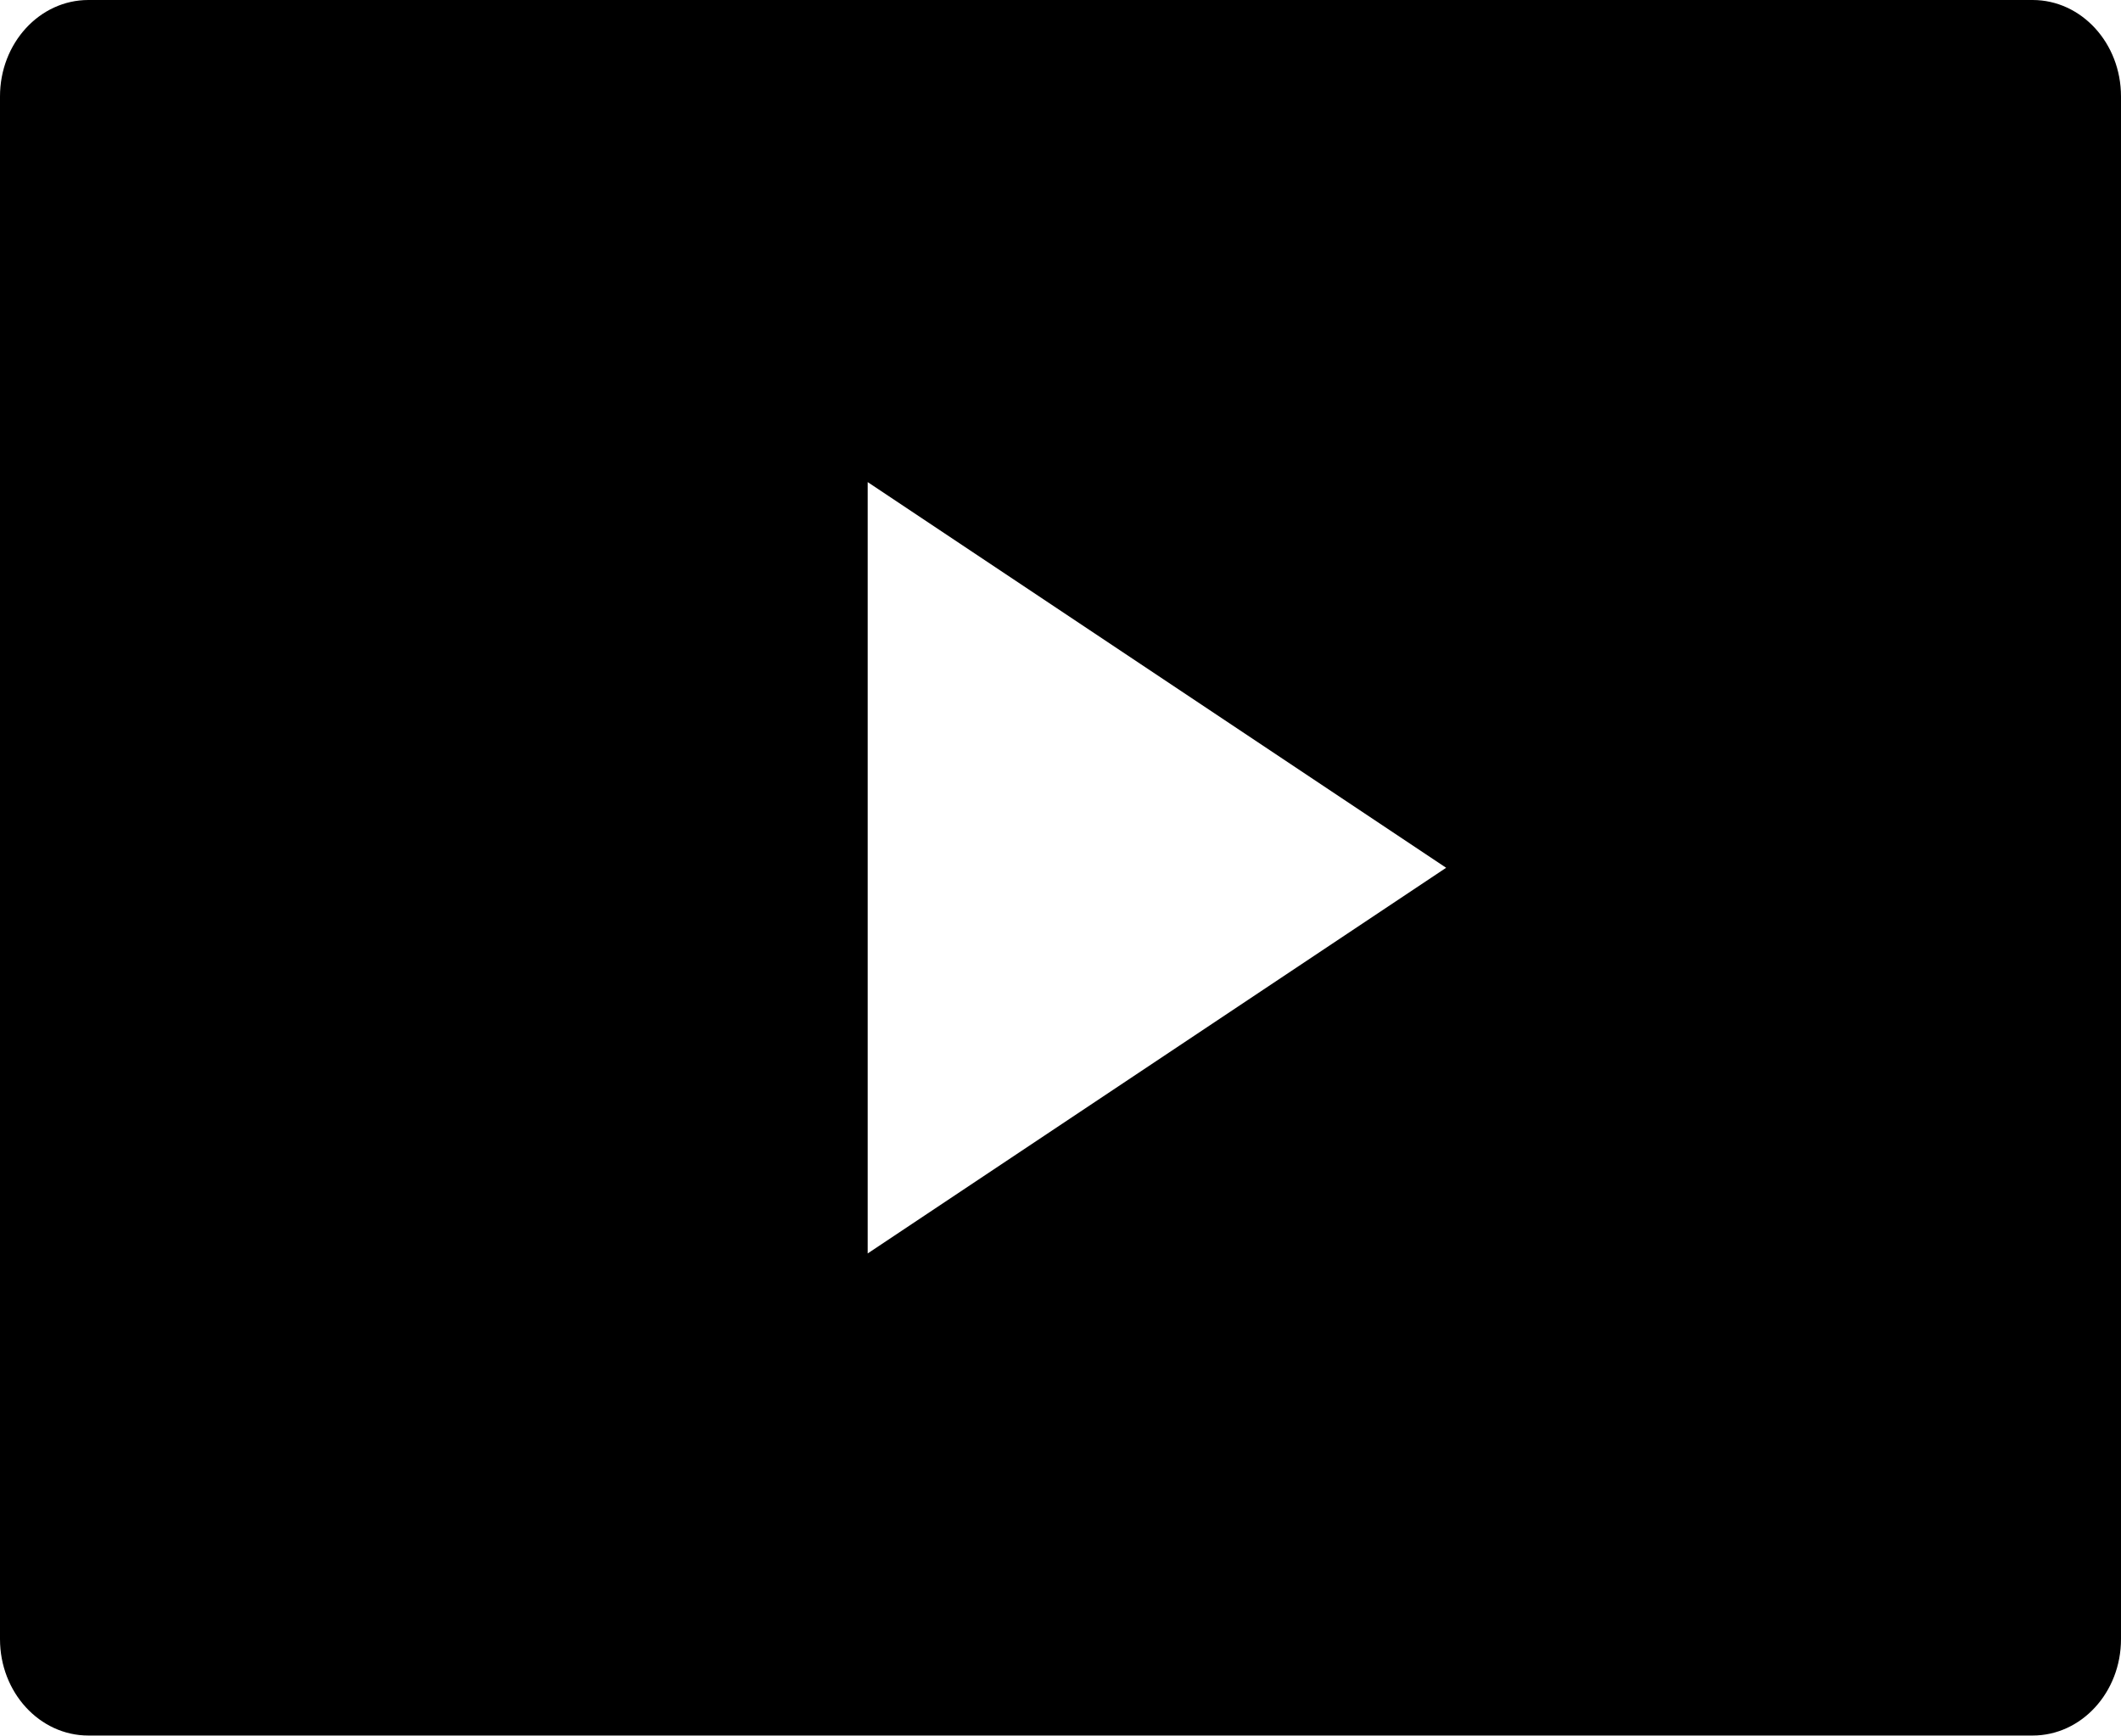
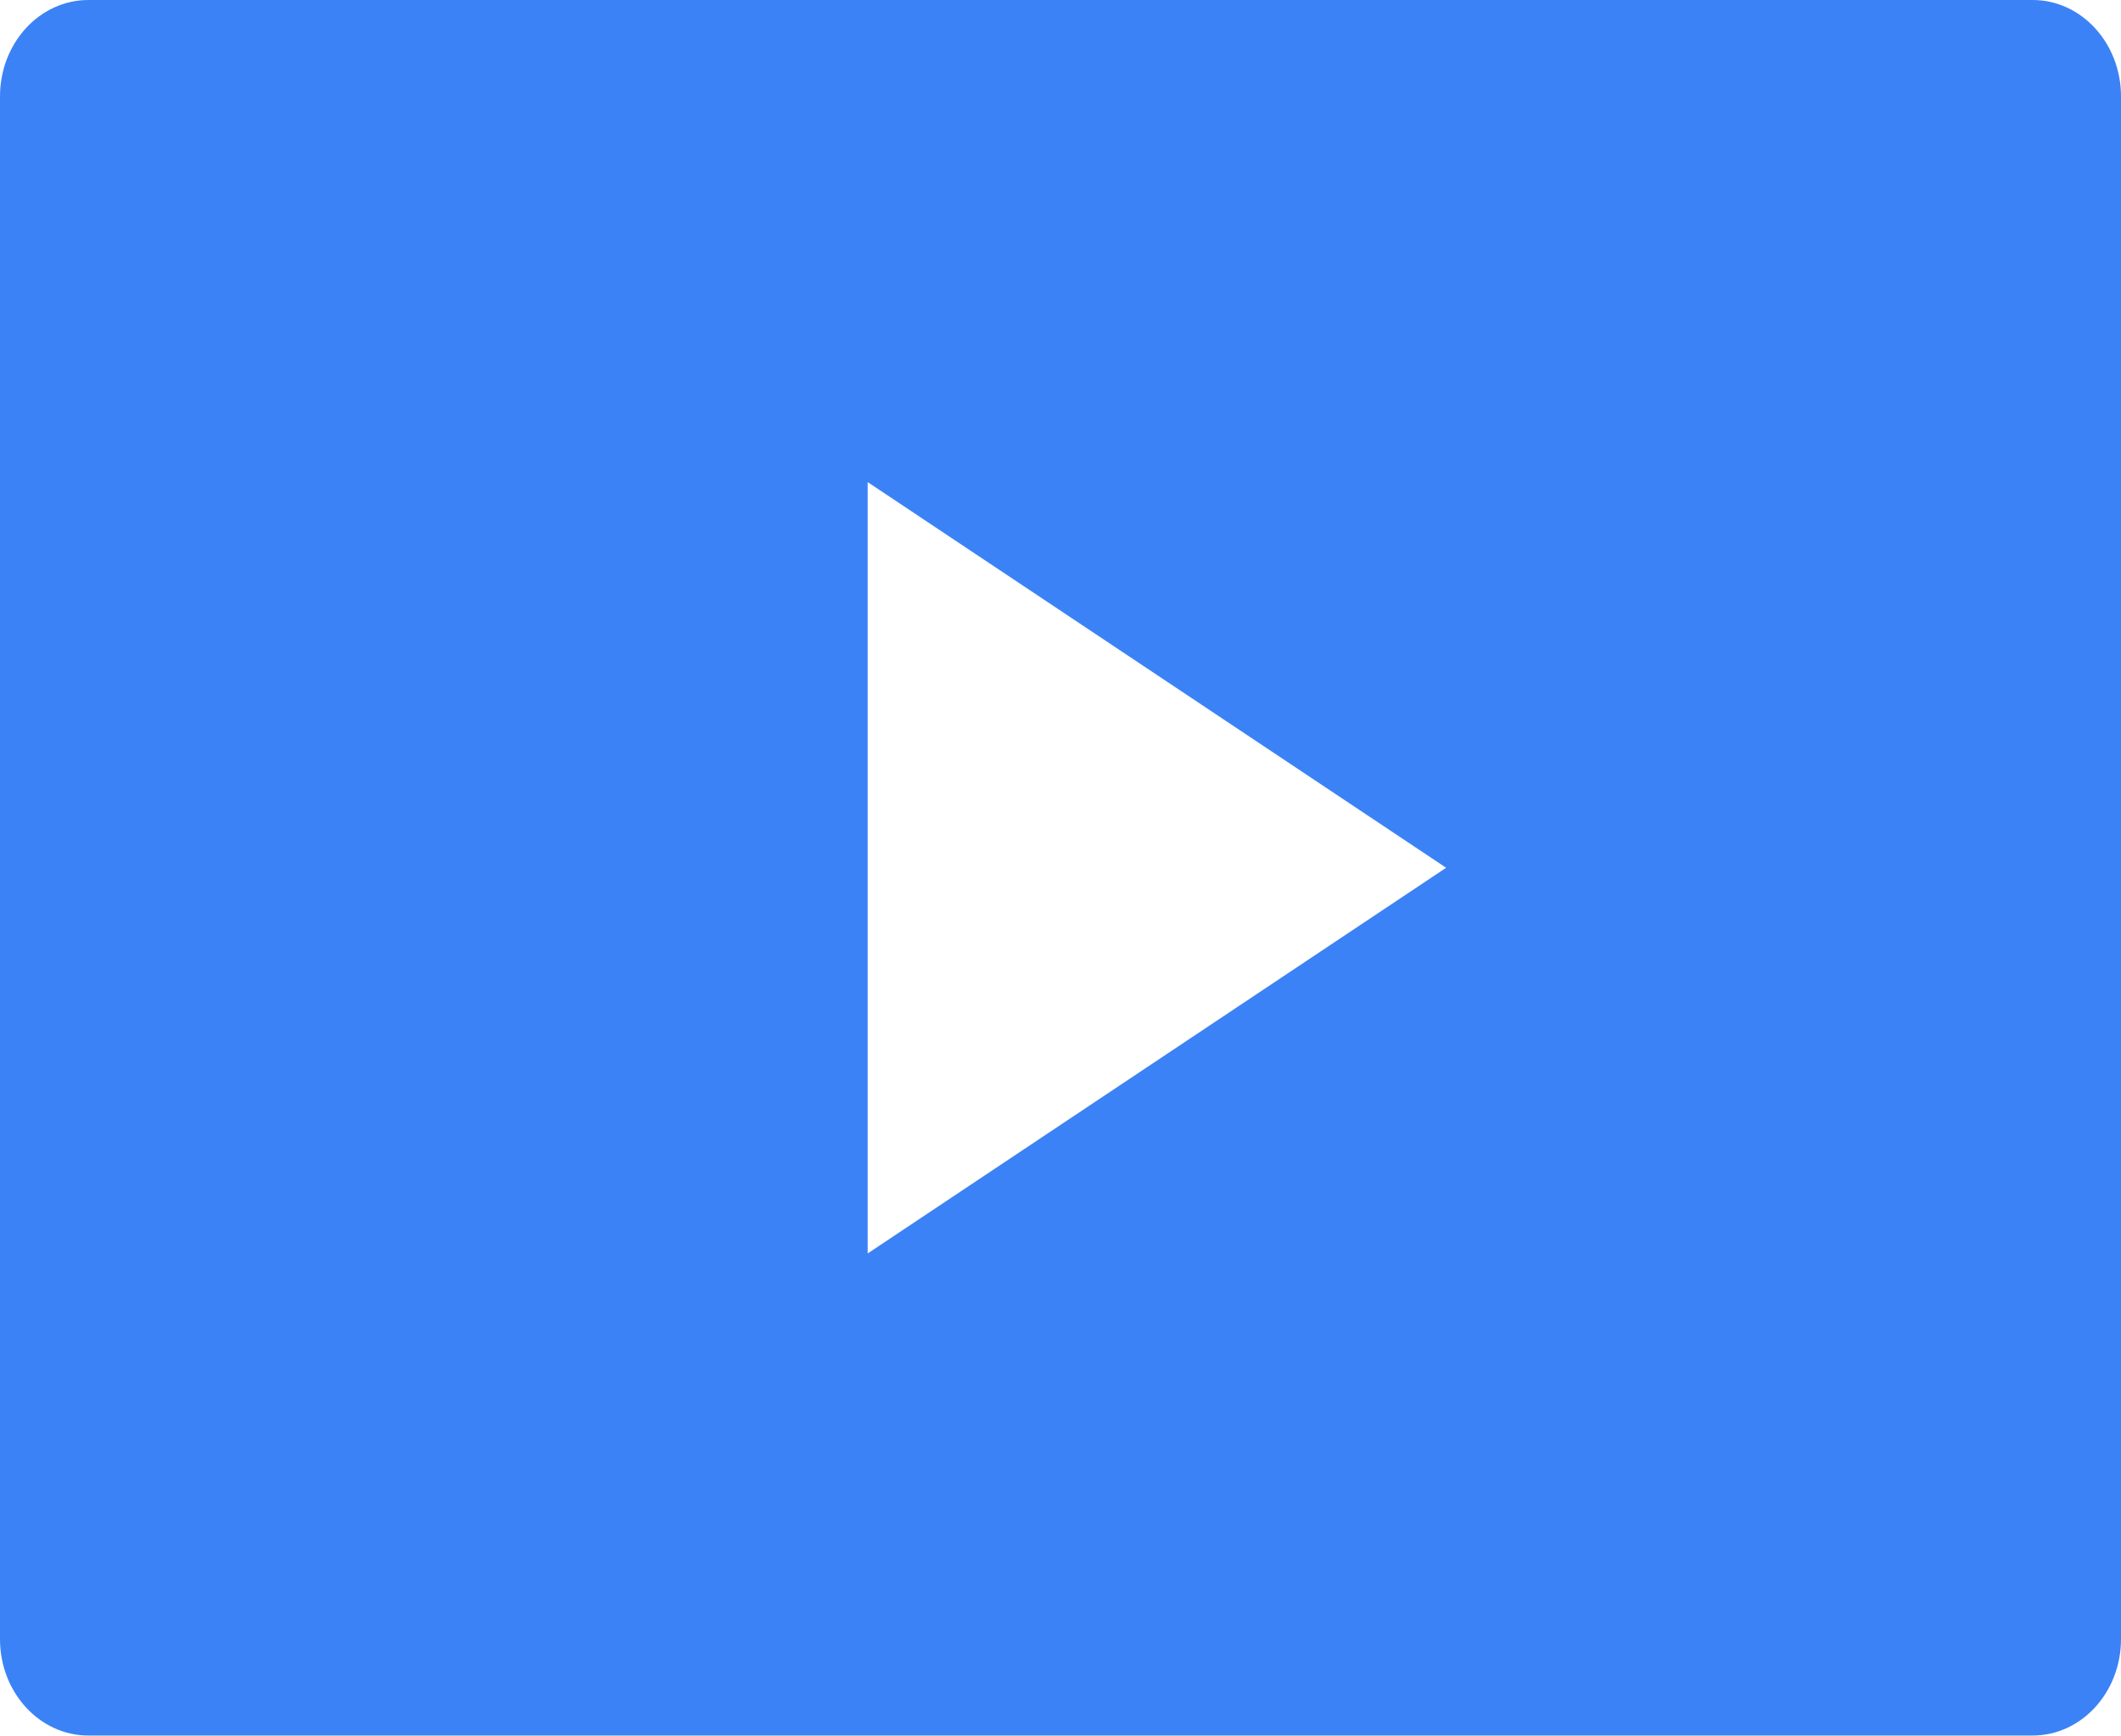
- <svg xmlns="http://www.w3.org/2000/svg" class="sz le al ah ap" width="22" height="18">
+ <svg xmlns="http://www.w3.org/2000/svg" fill="#3b82f6" width="22" height="18">
  <path d="M21.083 0H.917C.41 0 0 .448 0 1v16c0 .552.41 1 .917 1h20.166c.507 0 .917-.448.917-1V1c0-.552-.41-1-.917-1ZM9 13V5l6 4-6 4Z" fill-rule="nonzero" />
</svg>
